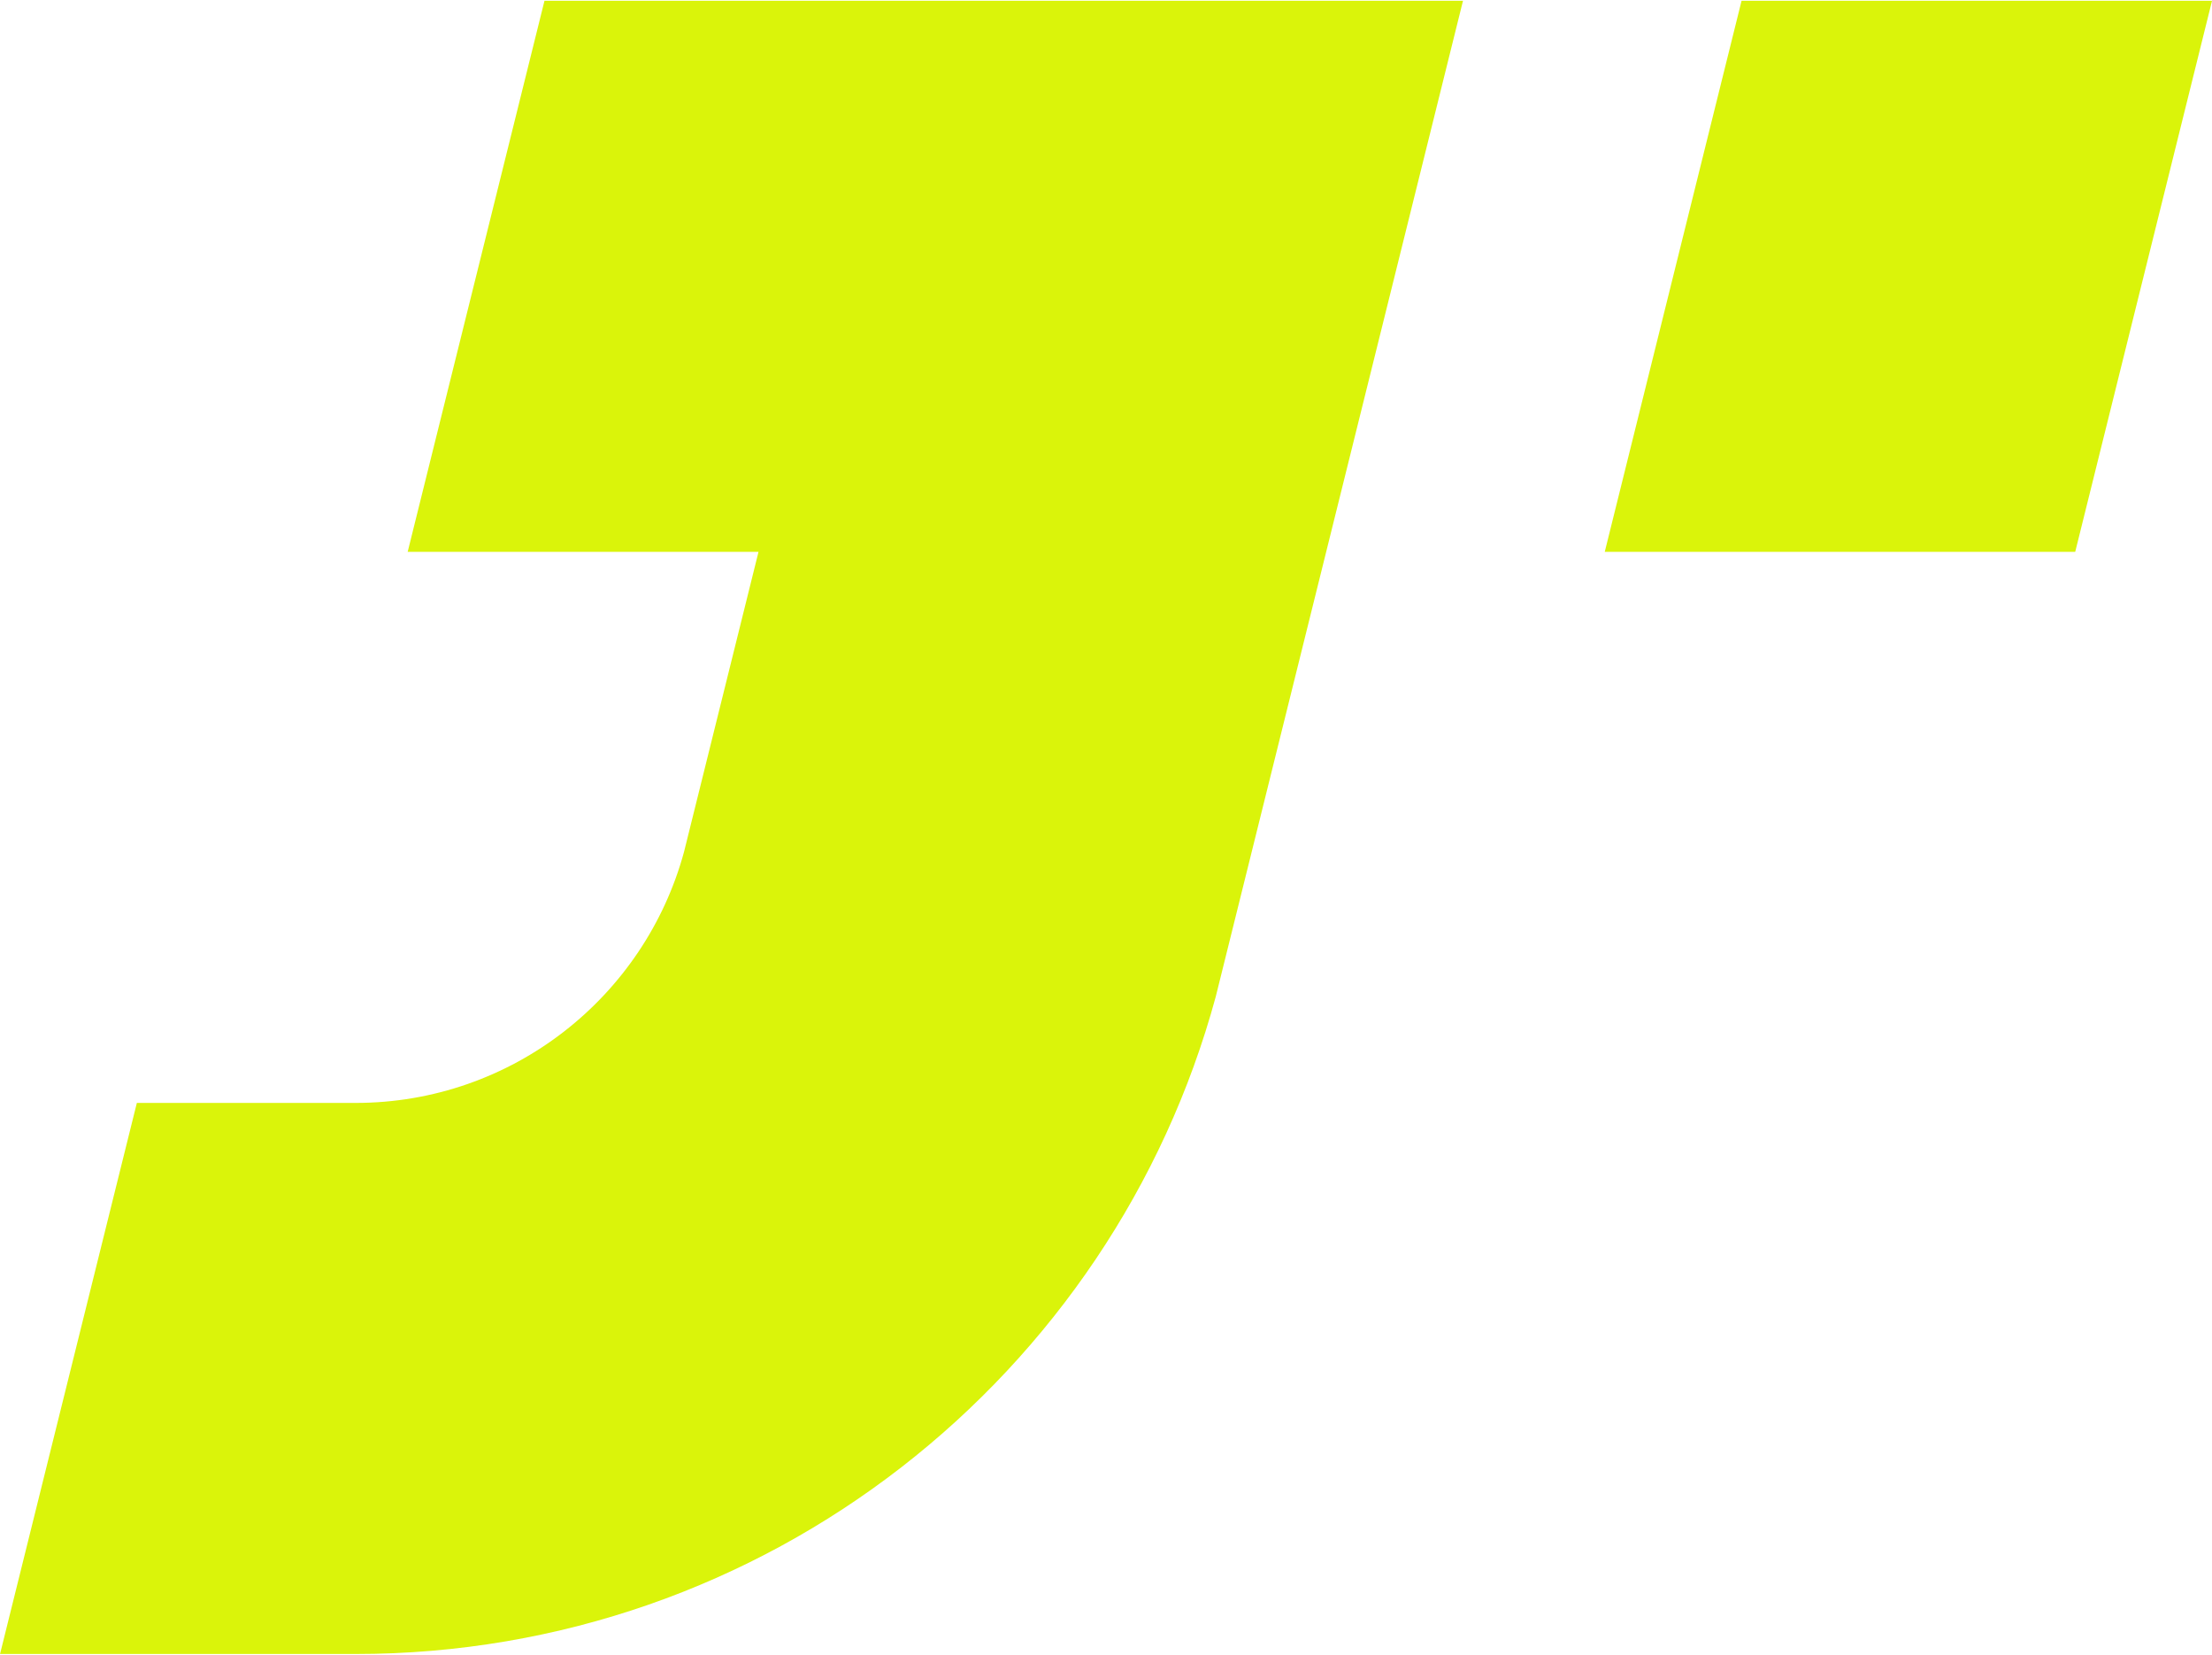
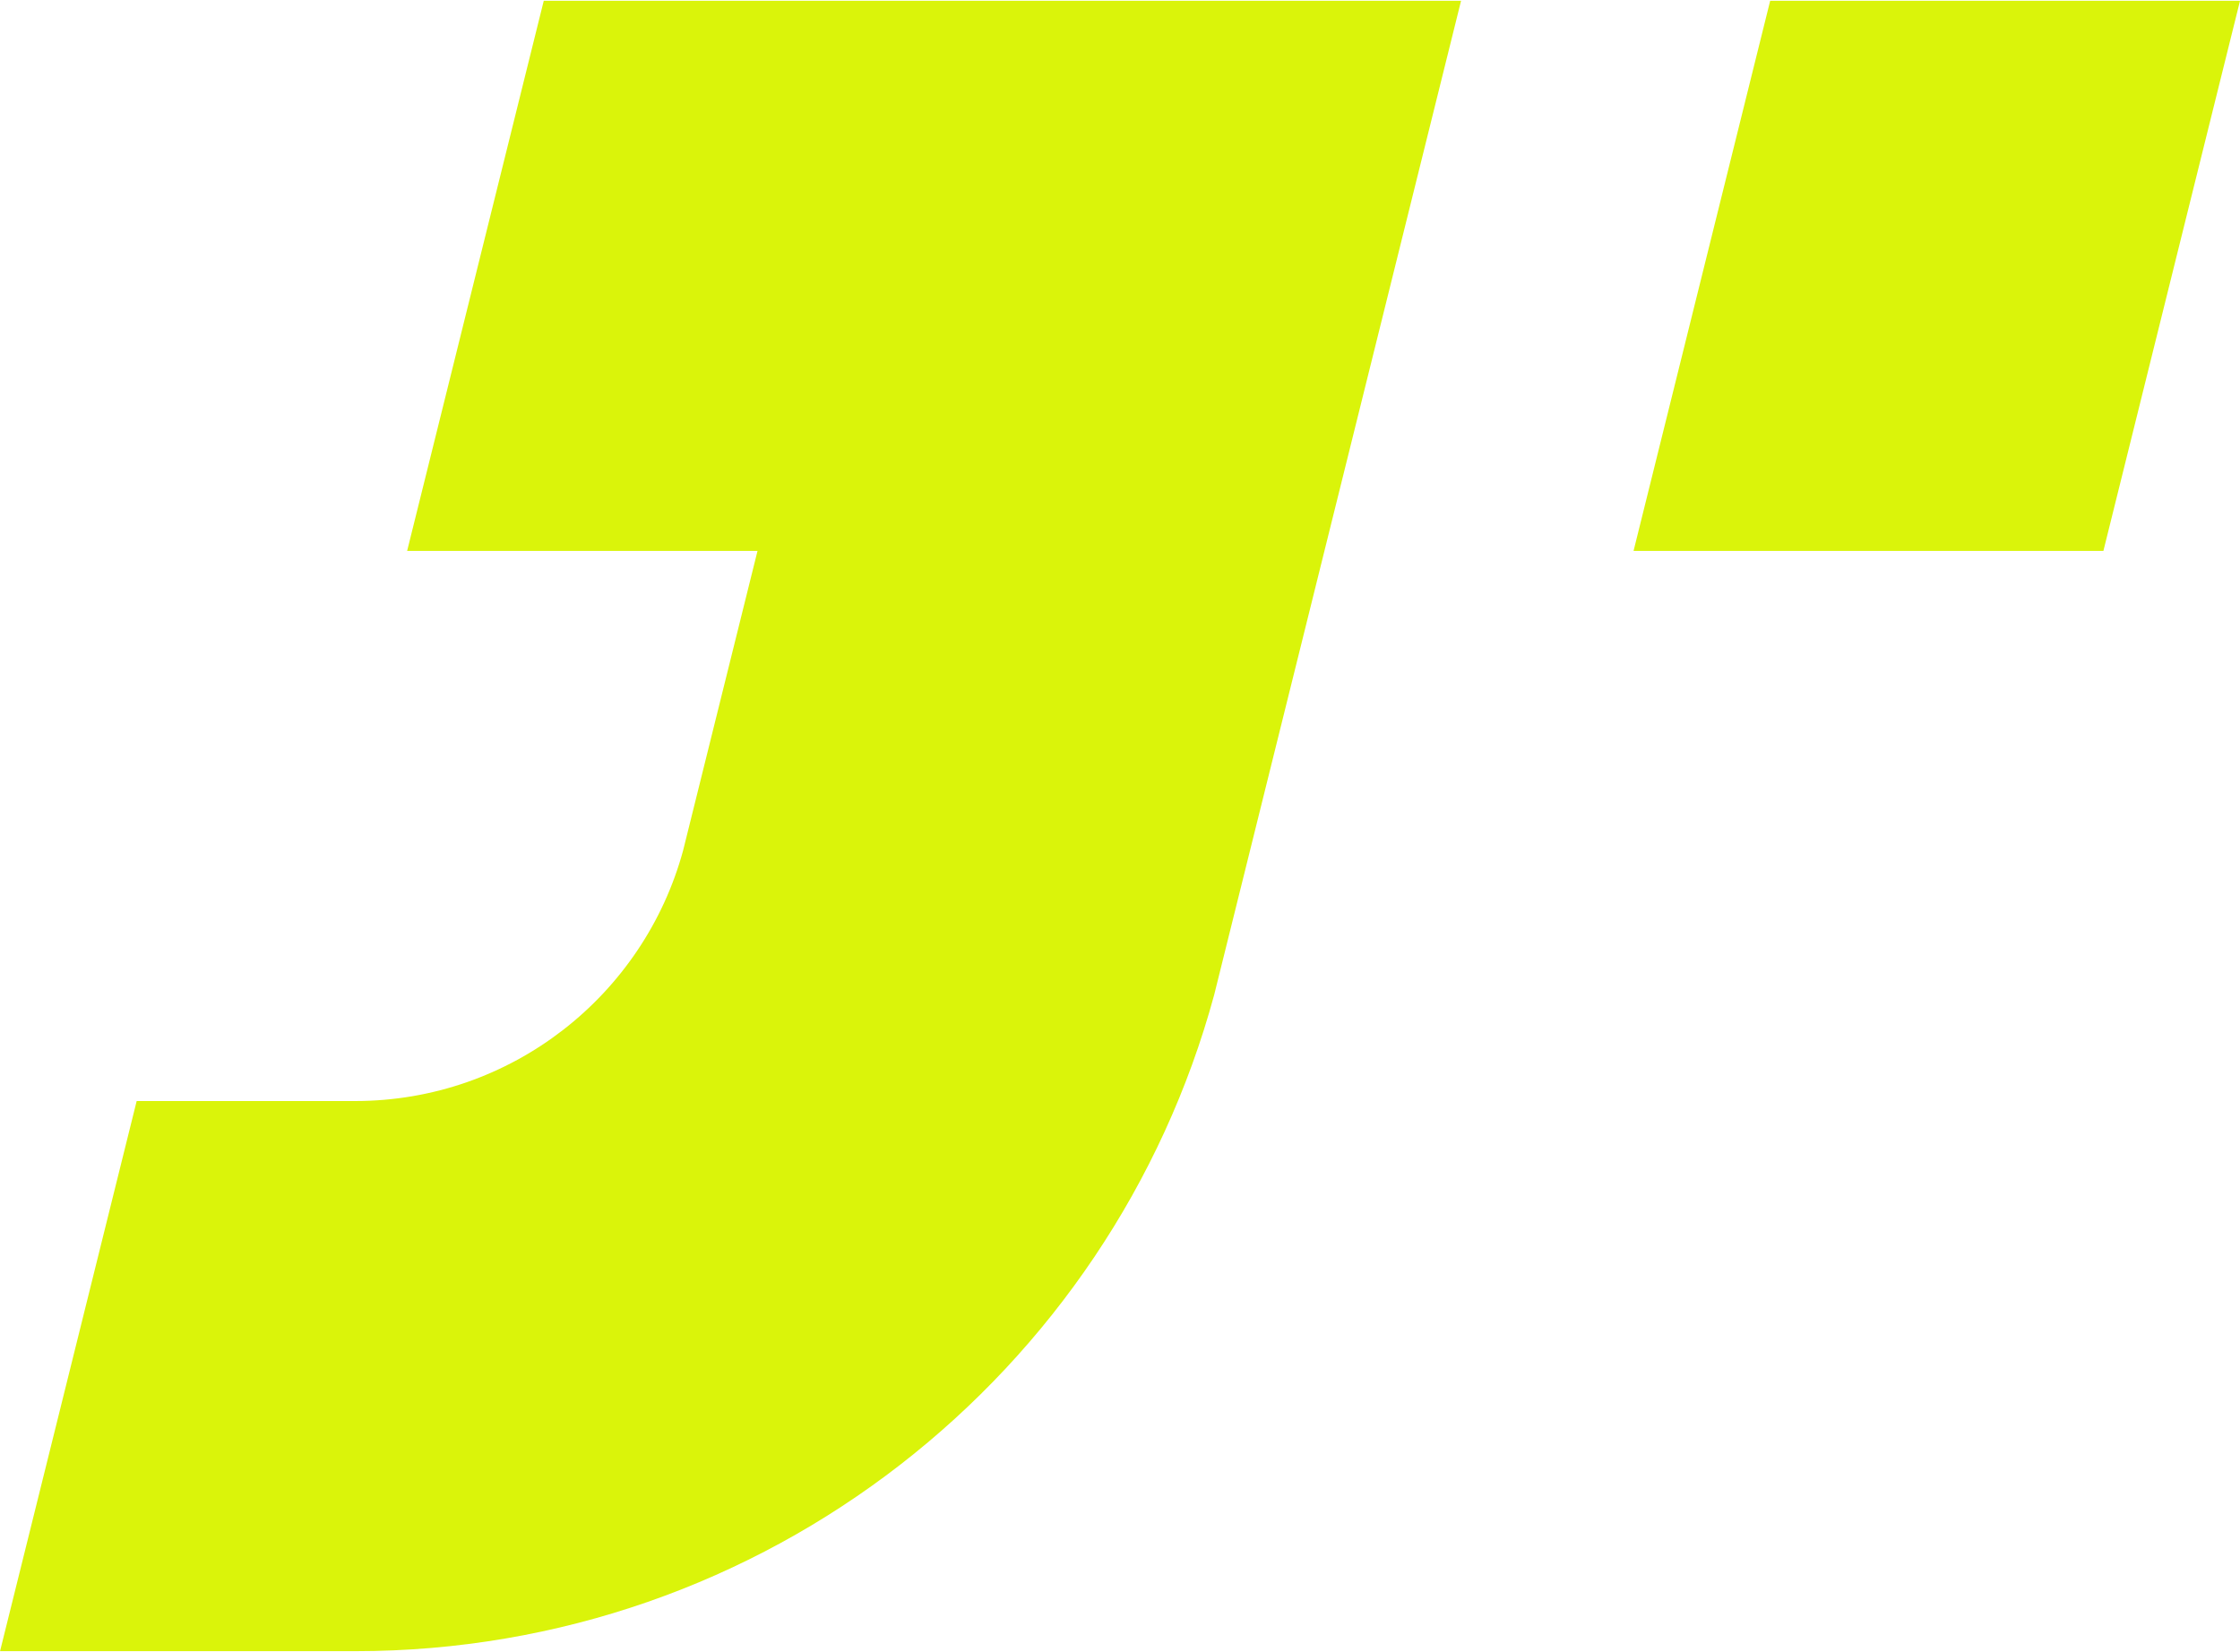
- <svg xmlns="http://www.w3.org/2000/svg" viewBox="-12.34 0.00 357.33 267.00" width="357" height="267">
+ <svg xmlns="http://www.w3.org/2000/svg" viewBox="-12.34 0.00 362.33 267.00" width="362" height="267">
  <path fill="#DAF40A" d="M75.616,0h148.379l-39.938,160.829c-16.615,61.178 -72.545,106.171 -138.983,106.171h-57.408l22.101,-89h35.307c25.377,0 46.741,-17.186 53.087,-40.554l12.031,-48.446h-56.676z" />
-   <path fill="#DAF40A" d="M268.995,0h76l-22.101,89h-76z" />
+   <path fill="#DAF40A" d="M273.995,0h76l-22.101,89h-76z" />
</svg>
